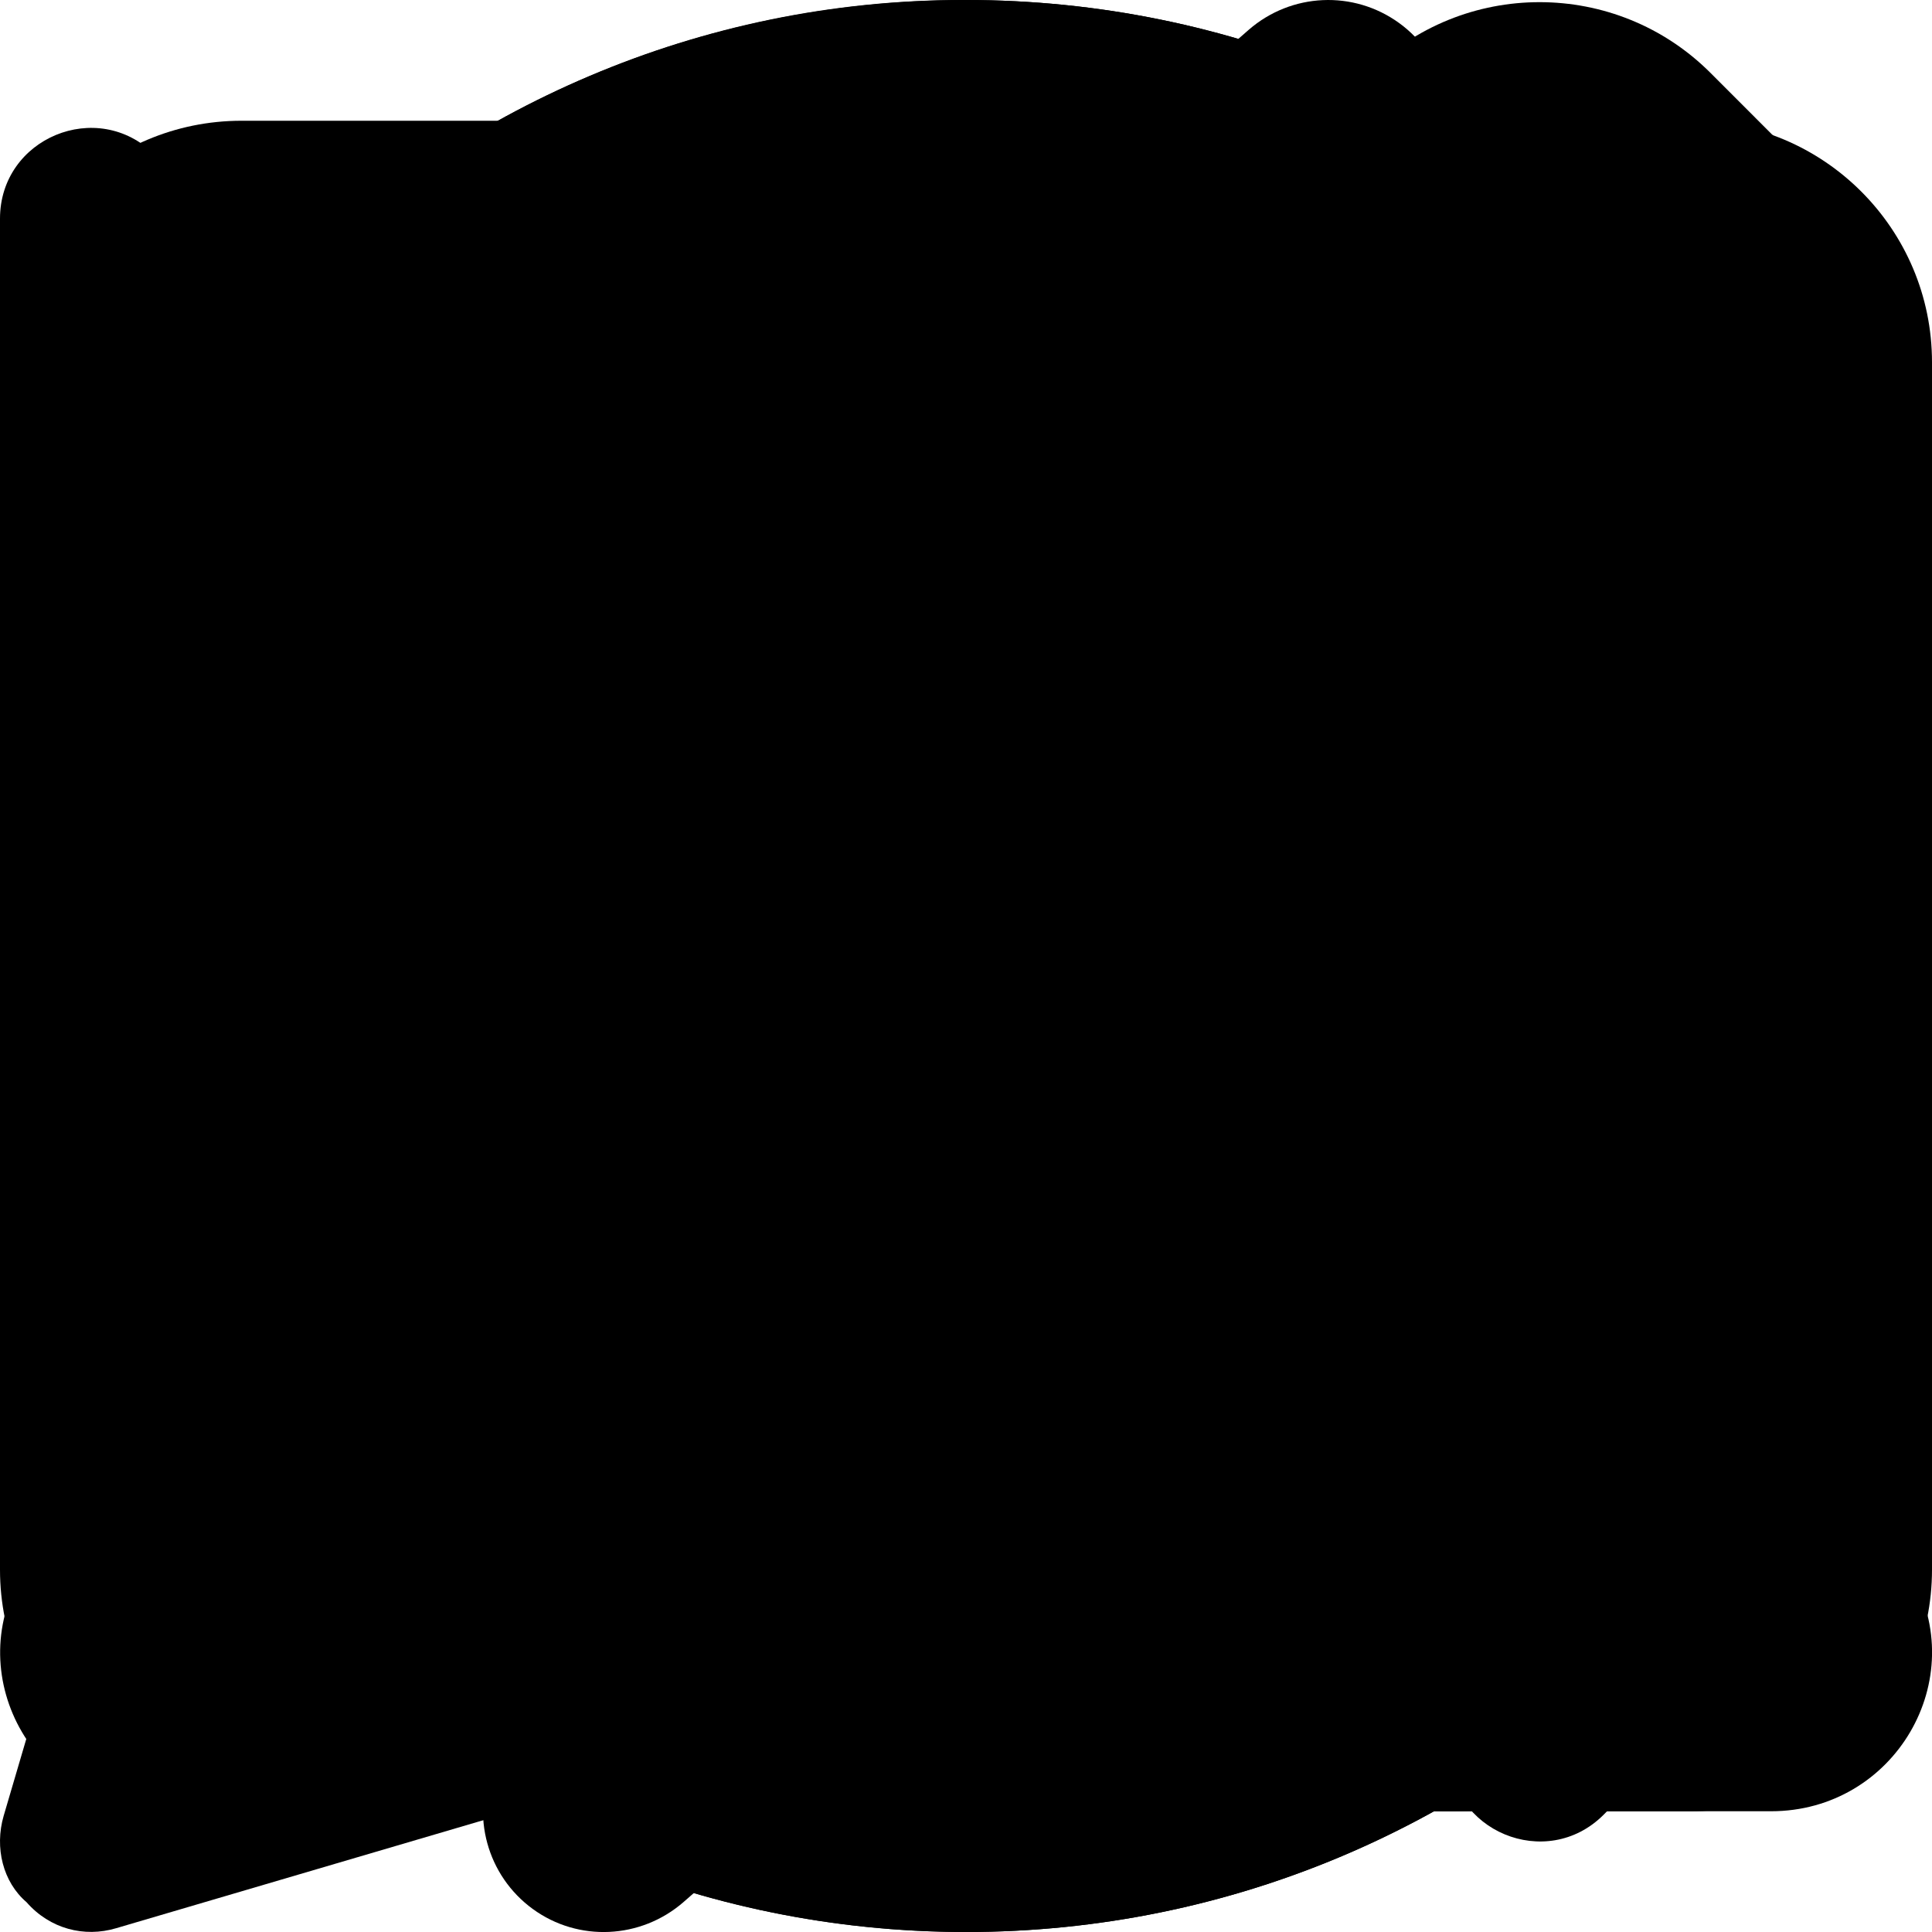
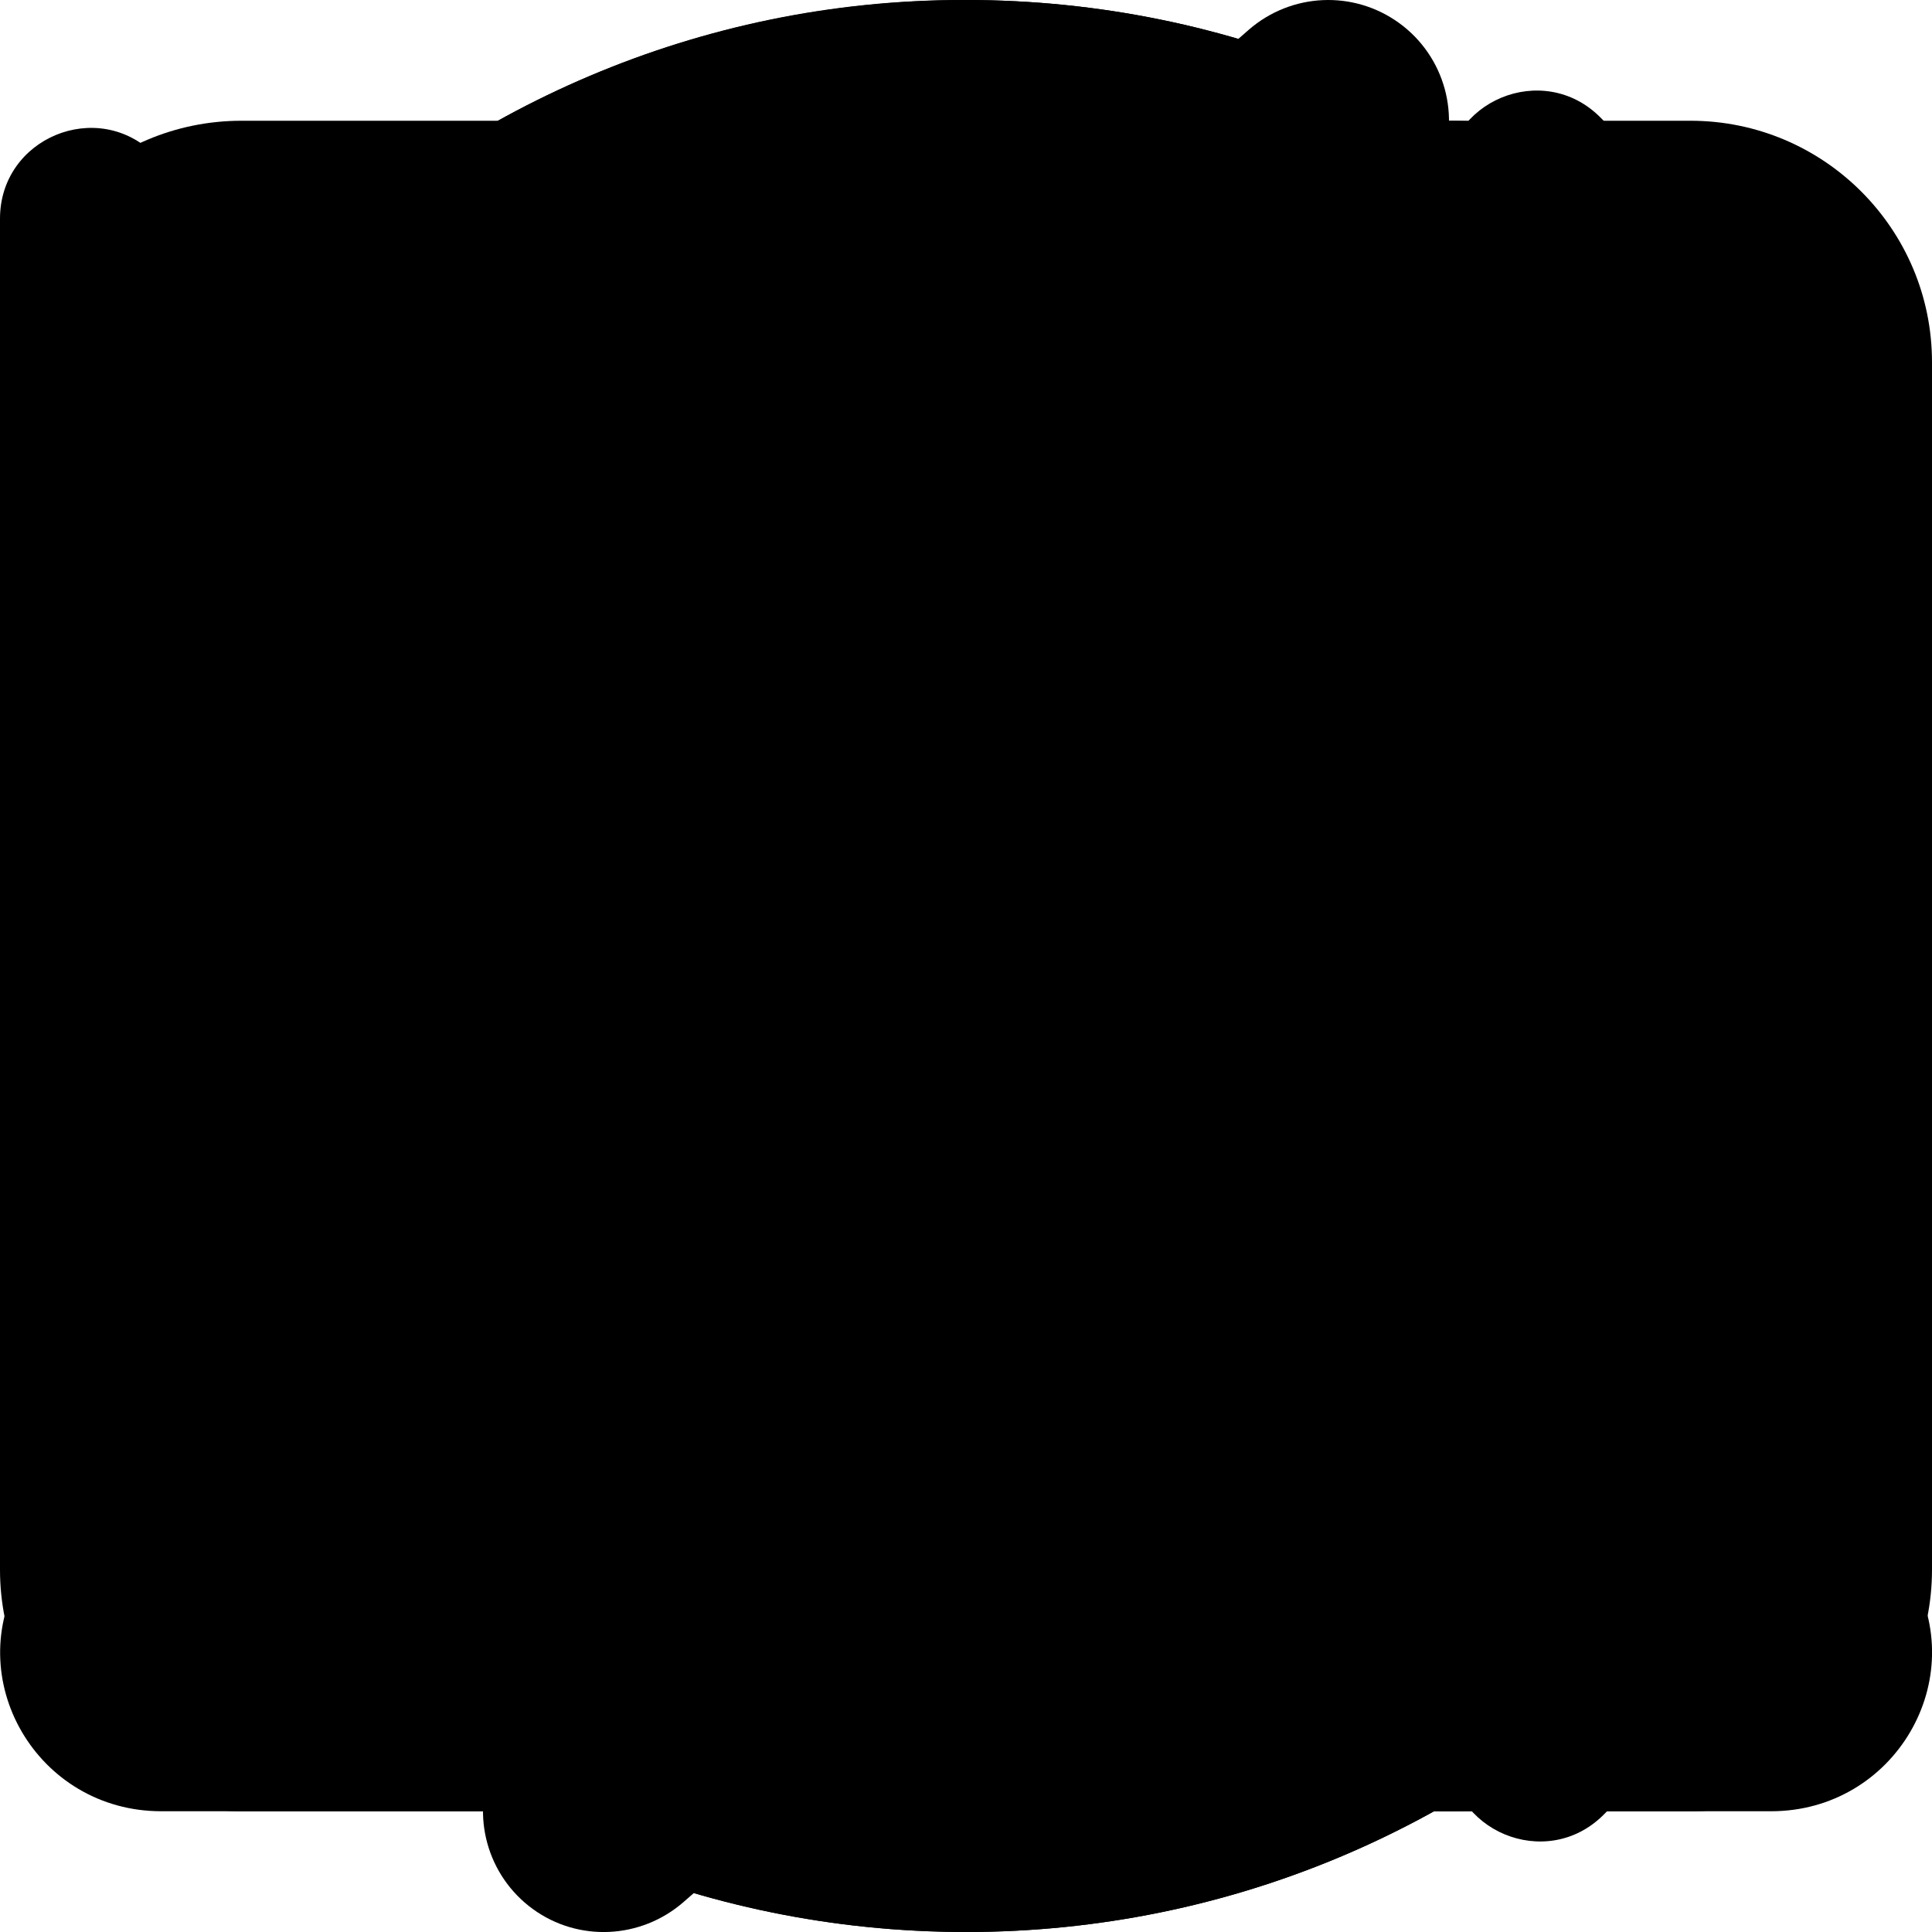
<svg xmlns="http://www.w3.org/2000/svg">
  <style>:root svg:not(:target){display:none}</style>
  <svg aria-hidden="true" viewBox="0 0 448 512" fill="none" id="icon-branches">
    <path d="M448 127.1c0 53.9-43 96-96 96-25.9 0-49.4-9.3-66.6-26l-94.1 47c.5 3.9-.2 7-.2 11.9 0 4 .7 7.1.2 11.9l94.1 47c17.2-16.7 40.7-26.9 66.6-26.9 53 0 96 42.1 96 96 0 53-43 96-96 96-53.9 0-96-43-96-96 0-4.9.2-8 .7-11.9l-94.1-47C145.4 341.8 121.9 352 96 352c-53.02 0-96-43-96-96 0-53.9 42.98-96 96-96 25.9 0 49.4 10.2 66.6 26.9l94.1-47c-.5-4.8-.7-7.9-.7-11.9 0-53.02 42.1-96 96-96 53 0 96 42.98 96 96v-.9zm-352.9 160c18.6 0 32-13.4 32-32 0-16.8-13.4-32-32-32-16.77 0-32 15.2-32 32 0 18.6 15.23 32 32 32zM352 95.1c-17.7 0-32 15.2-32 32 0 18.6 14.3 32 32 32s32-13.4 32-32c0-16.8-14.3-32-32-32zm0 320.9c17.7 0 32-14.3 32-32s-14.3-32-32-32-32 14.3-32 32 14.3 32 32 32z" fill="currentColor" />
-   </svg>
-   <svg aria-hidden="true" viewBox="0 0 320 512" fill="none" id="icon-cancel">
-     <path d="M310.6 361.4c12.5 12.5 12.5 32.75 0 45.25-6.2 6.25-14.4 9.35-22.6 9.35s-16.38-3.125-22.62-9.375L160 301.3 54.63 406.6C48.38 412.9 40.19 416 32 416s-16.37-3.1-22.625-9.4c-12.5-12.5-12.5-32.75 0-45.25l105.4-105.4L9.375 150.6c-12.5-12.5-12.5-32.75 0-45.25s32.75-12.5 45.25 0L160 210.8l105.4-105.4c12.5-12.5 32.75-12.5 45.25 0s12.5 32.75 0 45.25l-105.4 105.4L310.6 361.4z" fill="currentColor" />
  </svg>
  <svg aria-hidden="true" viewBox="0 0 512 512" fill="none" id="icon-card">
    <path d="M448 32c35.3 0 64 28.65 64 64v320c0 35.3-28.7 64-64 64H64c-35.35 0-64-28.7-64-64V96c0-35.35 28.65-64 64-64h384zM96 96c-17.67 0-32 14.3-32 32s14.33 32 32 32h320c17.7 0 32-14.3 32-32s-14.3-32-32-32H96z" fill="currentColor" />
  </svg>
  <svg aria-hidden="true" viewBox="0 0 512 512" fill="none" id="icon-clock">
    <path d="M256 0c141.4 0 256 114.6 256 256S397.4 512 256 512c-54.3 0-104.8-17-146.3-45.9-14.5-11-18.06-30.1-7.9-44.6 10.1-14.5 30-18 44.5-7.9C177.4 435.3 215.2 448 256 448c106 0 192-86 192-192 0-106.9-86-192-192-192-53.9 0-101 21.46-135.8 56.2L151 151c15.1 15.1 4.4 41-16.9 41H24c-13.25 0-24-10.7-24-24V57.94c0-21.38 25.85-32.09 40.97-16.97l34.01 34.01C121.3 28.69 185.3 0 255.1 0h.9zm0 128c13.3 0 24 10.7 24 24v94.1l64.1 64.9c10.2 9.4 10.2 24.6 0 33.1-8.5 10.2-23.7 10.2-33.1 0l-72-72c-4.5-3.6-7-9.7-7-16.1V152c0-13.3 10.7-24 24-24z" fill="currentColor" />
  </svg>
  <svg aria-hidden="true" viewBox="0 0 384 512" fill="none" id="icon-ease">
    <path d="M240.5 224H352c13.3 0 25.3 8.3 29.1 20.7 5.5 12.5 2 26.6-8 35.4l-256 224c-11.3 9.8-27.83 10.6-39.91 1.8-12.09-8.8-16.49-24.8-10.6-38.5L143.5 288H31.1c-12.43 0-24.367-8.3-29.056-20.7a32.094 32.094 0 0 1 8.886-35.4L266.9 7.918c11.3-9.838 27.8-10.587 39.9-1.804 12.1 8.786 16.5 24.756 10.6 38.496L240.5 224z" fill="currentColor" />
-   </svg>
-   <svg aria-hidden="true" viewBox="0 0 512 512" fill="none" id="icon-edit">
-     <path d="M421.7 220.3 188.5 453.4l-33.9-33.9 3.5-3.5H112c-8.8 0-16-7.2-16-16v-46.1l-3.49 3.5c-4.73 4.8-8.2 10.6-10.09 17l-22.98 78.2 78.16-23c5.5-1.9 12.2-5.4 17-10.1l33.9 33.9c-10.4 10.4-23.3 18.1-37.4 22.2L30.77 511c-8.42 2.5-17.53.2-23.74-6.9-6.21-5.3-8.532-14.4-6.054-22.9L36.37 360.9c4.16-14.1 11.79-27 22.2-37.4L291.7 90.34l130 129.96zm71-161.55c25 24.99 25 65.55 0 90.55l-48.4 48.4-130-129.98 48.4-48.4c25-24.998 65.6-24.998 90.6 0l39.4 39.43z" fill="currentColor" />
  </svg>
  <svg aria-hidden="true" viewBox="0 0 512 512" fill="none" id="icon-shuffle">
    <path d="M424.1 287c-15.13-15.12-40.1-4.426-40.1 16.97V352h-48L153.6 108.8c-6-8-15.5-12.8-25.6-12.8H32c-17.69 0-32 14.3-32 32s14.31 32 32 32h80l182.4 243.2c6 8.1 15.5 12.8 25.6 12.8h63.97v47.94c0 21.39 25.86 32.12 40.99 17l79.1-79.98c9.387-9.387 9.387-24.59 0-33.97L424.1 287zM336 160h47.97v48.03c0 21.39 25.87 32.09 40.1 16.97l79.1-79.98c9.387-9.391 9.385-24.59-.001-33.97l-79.1-79.98c-15.13-15.12-40.99-4.391-40.99 17V96H320c-10.06 0-19.56 4.75-25.59 12.81L254 162.7l39.1 53.3 42.9-56zM112 352H32c-17.69 0-32 14.31-32 32s14.31 32 32 32h96c10.06 0 19.56-4.75 25.59-12.81l40.4-53.87L154 296l-42 56z" fill="currentColor" />
  </svg>
  <svg aria-hidden="true" viewBox="0 0 512 512" fill="none" id="icon-tooltip">
    <path d="M256 0C114.6 0 0 114.6 0 256s114.6 256 256 256 256-114.6 256-256S397.4 0 256 0zm-24 152c0-13.2 10.8-24 24-24s24 10.75 24 24v128c0 13.25-10.75 24-24 24s-24-10.7-24-24V152zm24 248c-17.36 0-31.44-14.08-31.44-31.44s14.07-31.44 31.44-31.44 31.44 14.08 31.44 31.44C287.4 385.9 273.4 400 256 400z" fill="currentColor" />
  </svg>
  <svg aria-hidden="true" viewBox="0 0 512 512" fill="none" id="icon-warning">
    <path d="M506.3 417 293 53c-16.33-28-57.54-28-73.98 0L5.82 417c-16.41 27.9 4.029 63 36.92 63h426.6c32.76 0 53.26-35 36.96-63zM232 168c0-13.25 10.75-24 24-24s24 10.8 24 24v128c0 13.25-10.75 24-23.1 24S232 309.3 232 296V168zm24 248c-17.36 0-31.44-14.08-31.44-31.44s14.07-31.44 31.44-31.44 31.44 14.08 31.44 31.44C287.4 401.9 273.4 416 256 416z" fill="currentColor" />
  </svg>
</svg>
